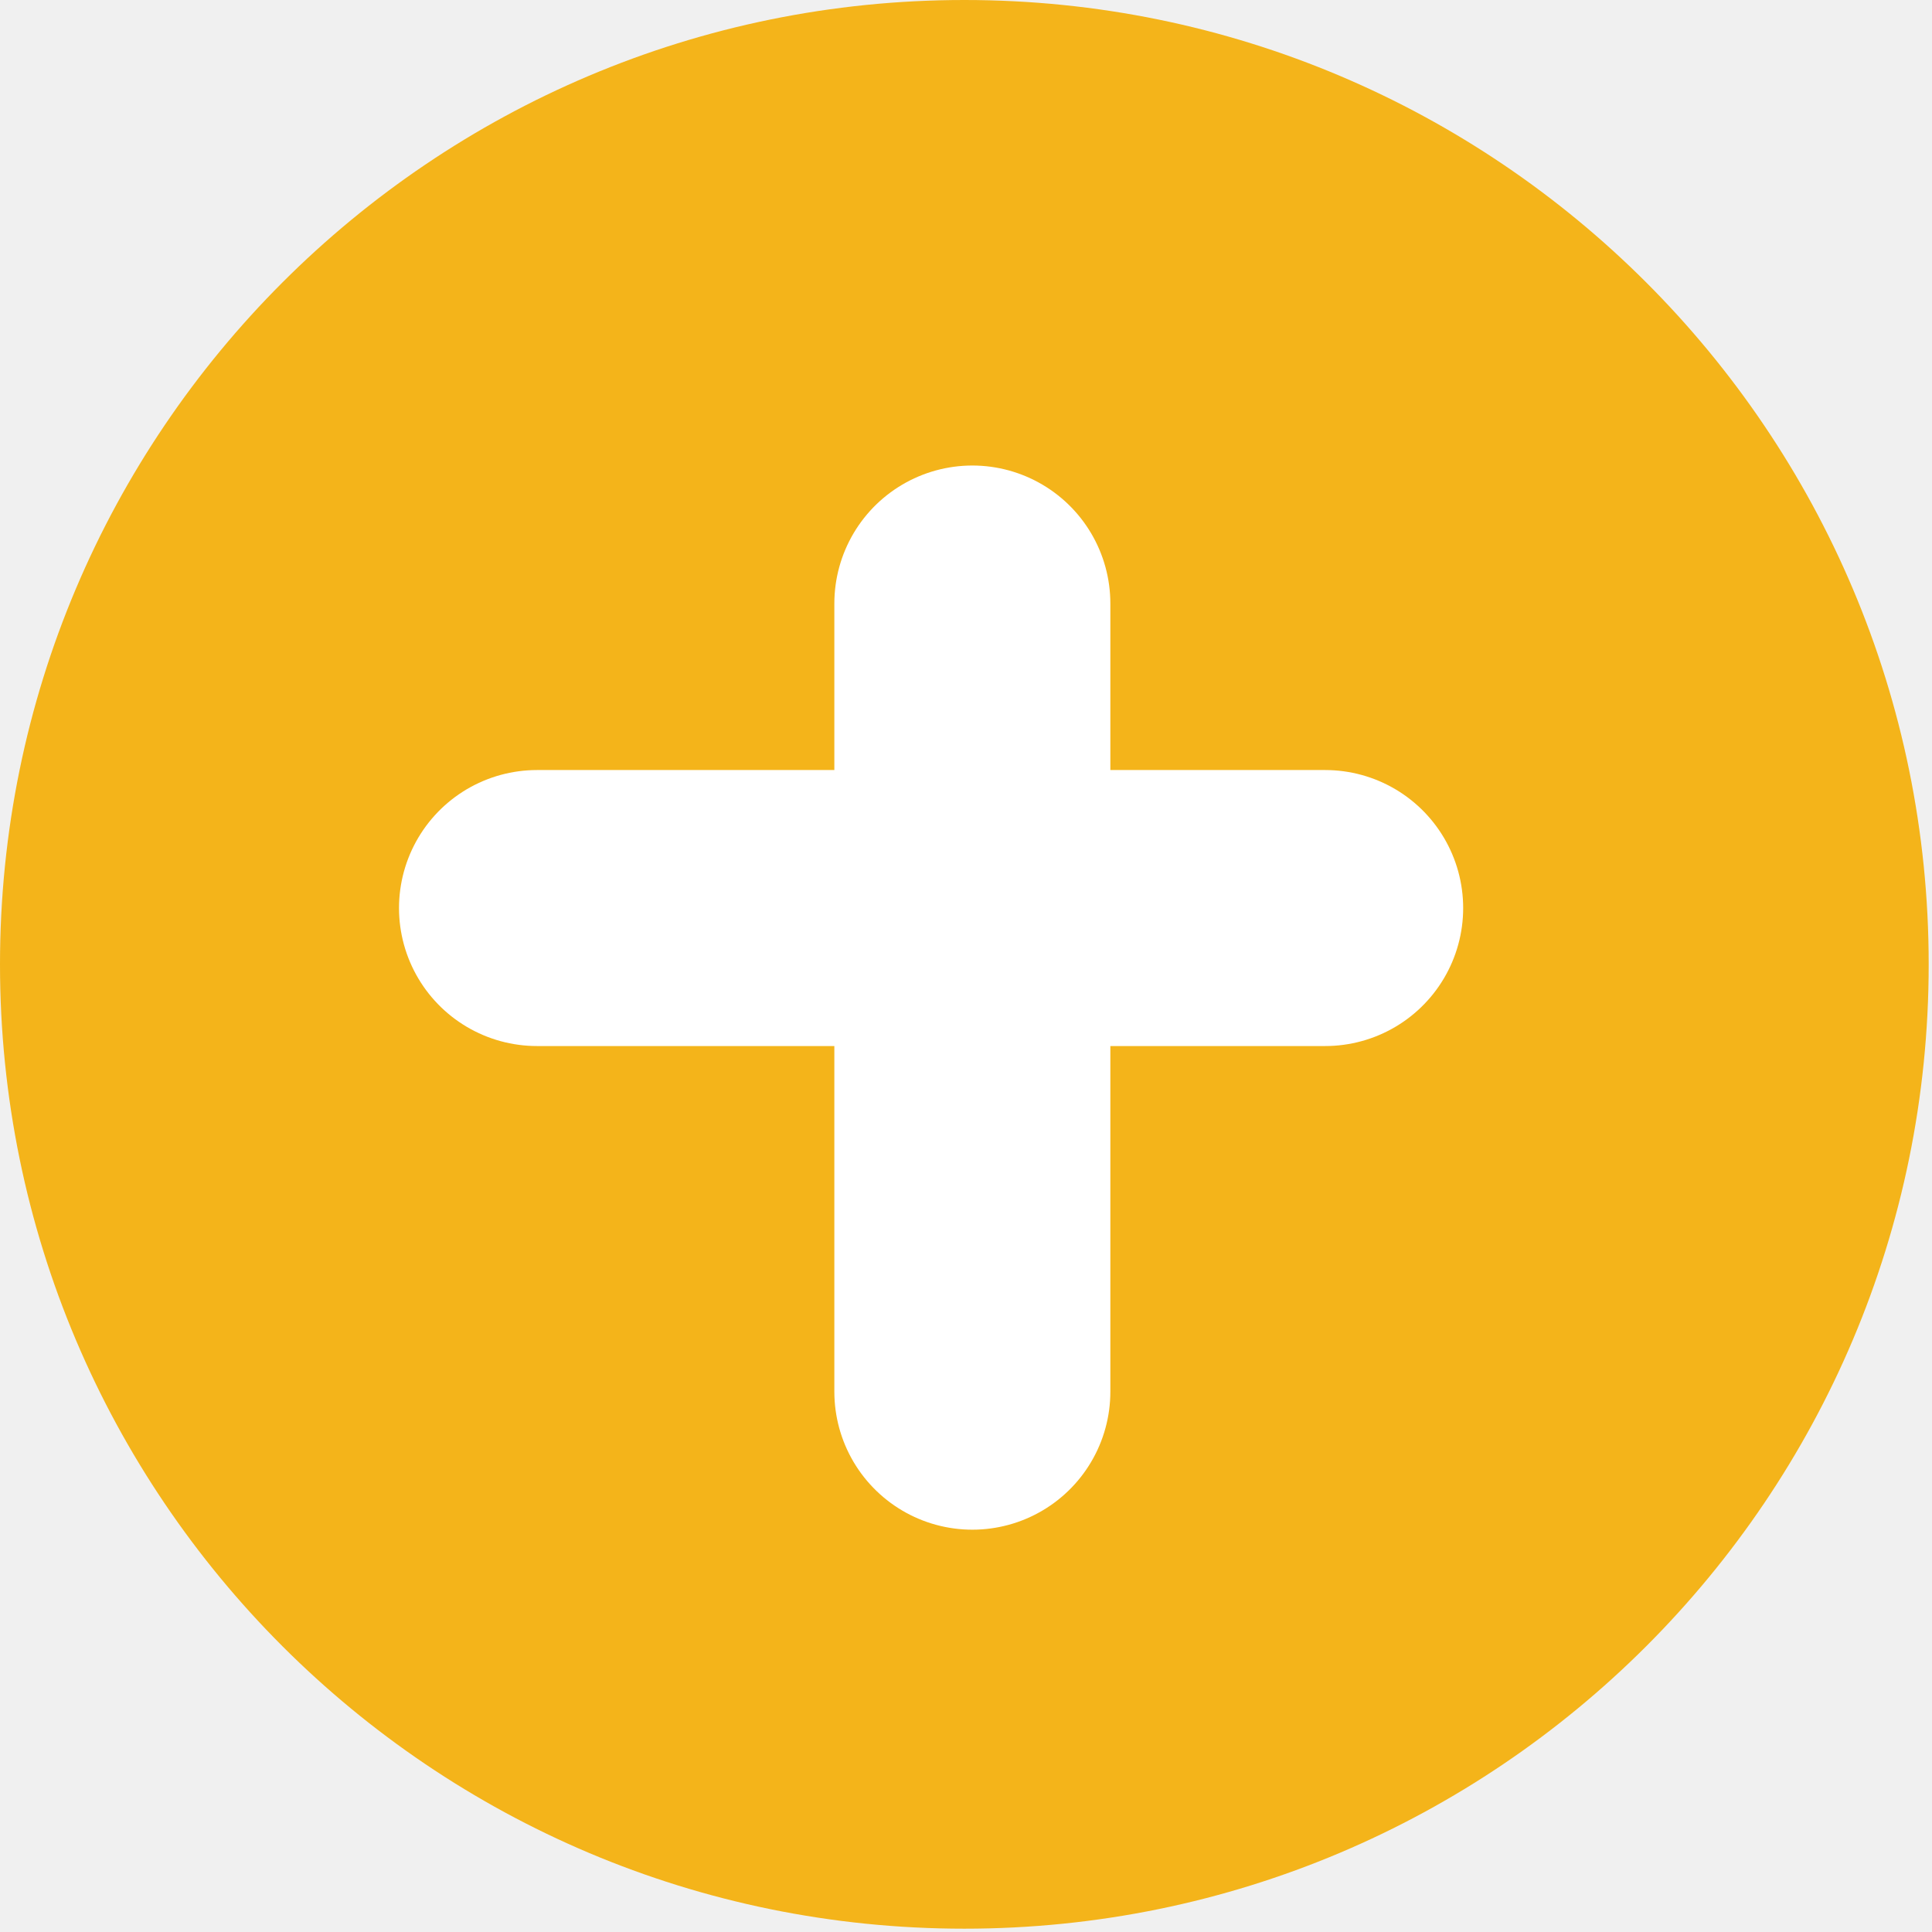
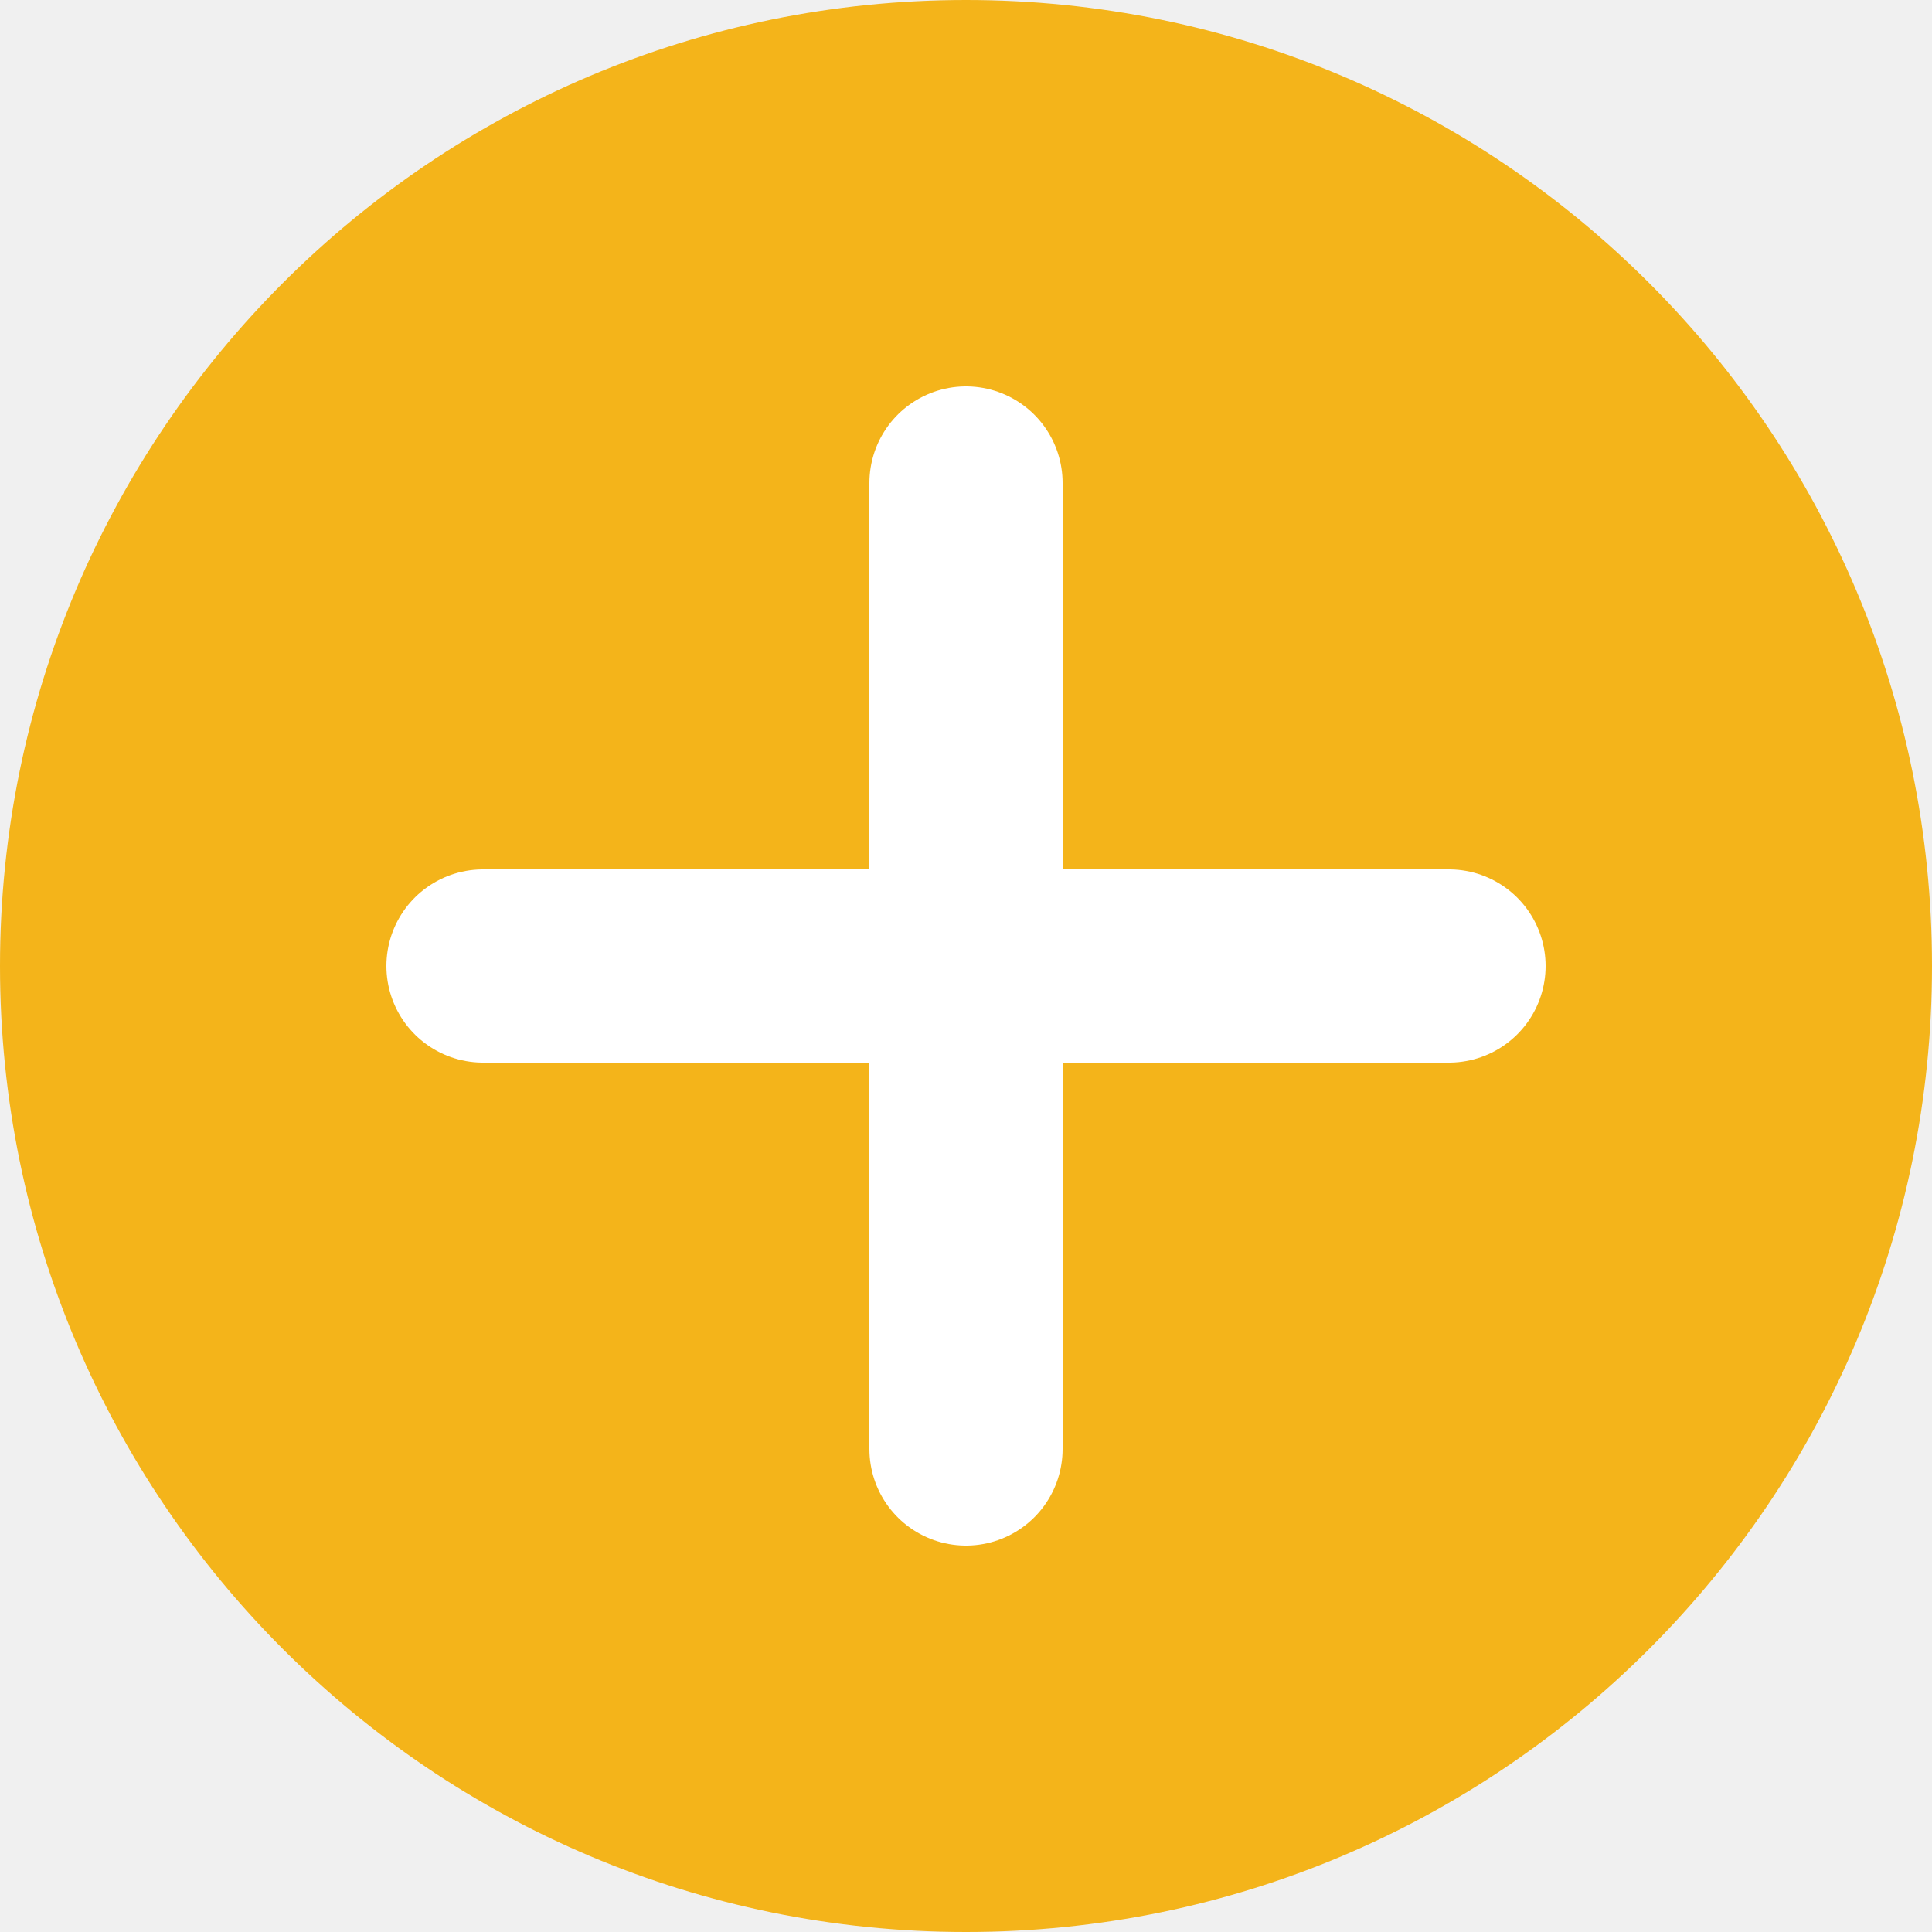
- <svg xmlns="http://www.w3.org/2000/svg" width="21" height="21" viewBox="0 0 21 21" fill="none">
-   <circle cx="10.482" cy="10.482" r="10.482" fill="#F4B41A" />
-   <line x1="10.569" y1="6.56" x2="10.569" y2="15.127" stroke="white" stroke-width="3" stroke-linecap="round" stroke-linejoin="round" />
-   <line x1="5.837" y1="9.87" x2="14.404" y2="9.87" stroke="white" stroke-width="3" stroke-linecap="round" stroke-linejoin="round" />
+ <svg xmlns="http://www.w3.org/2000/svg" width="20" height="20" viewBox="0 0 20 20" fill="none">
+   <circle cx="10" cy="10" r="10" fill="#F4B41A" />
+   <line x1="5" y1="10" x2="15" y2="10" stroke="white" stroke-width="2" stroke-linecap="round" />
+   <line x1="10" y1="15" x2="10" y2="5" stroke="white" stroke-width="2" stroke-linecap="round" />
</svg>
